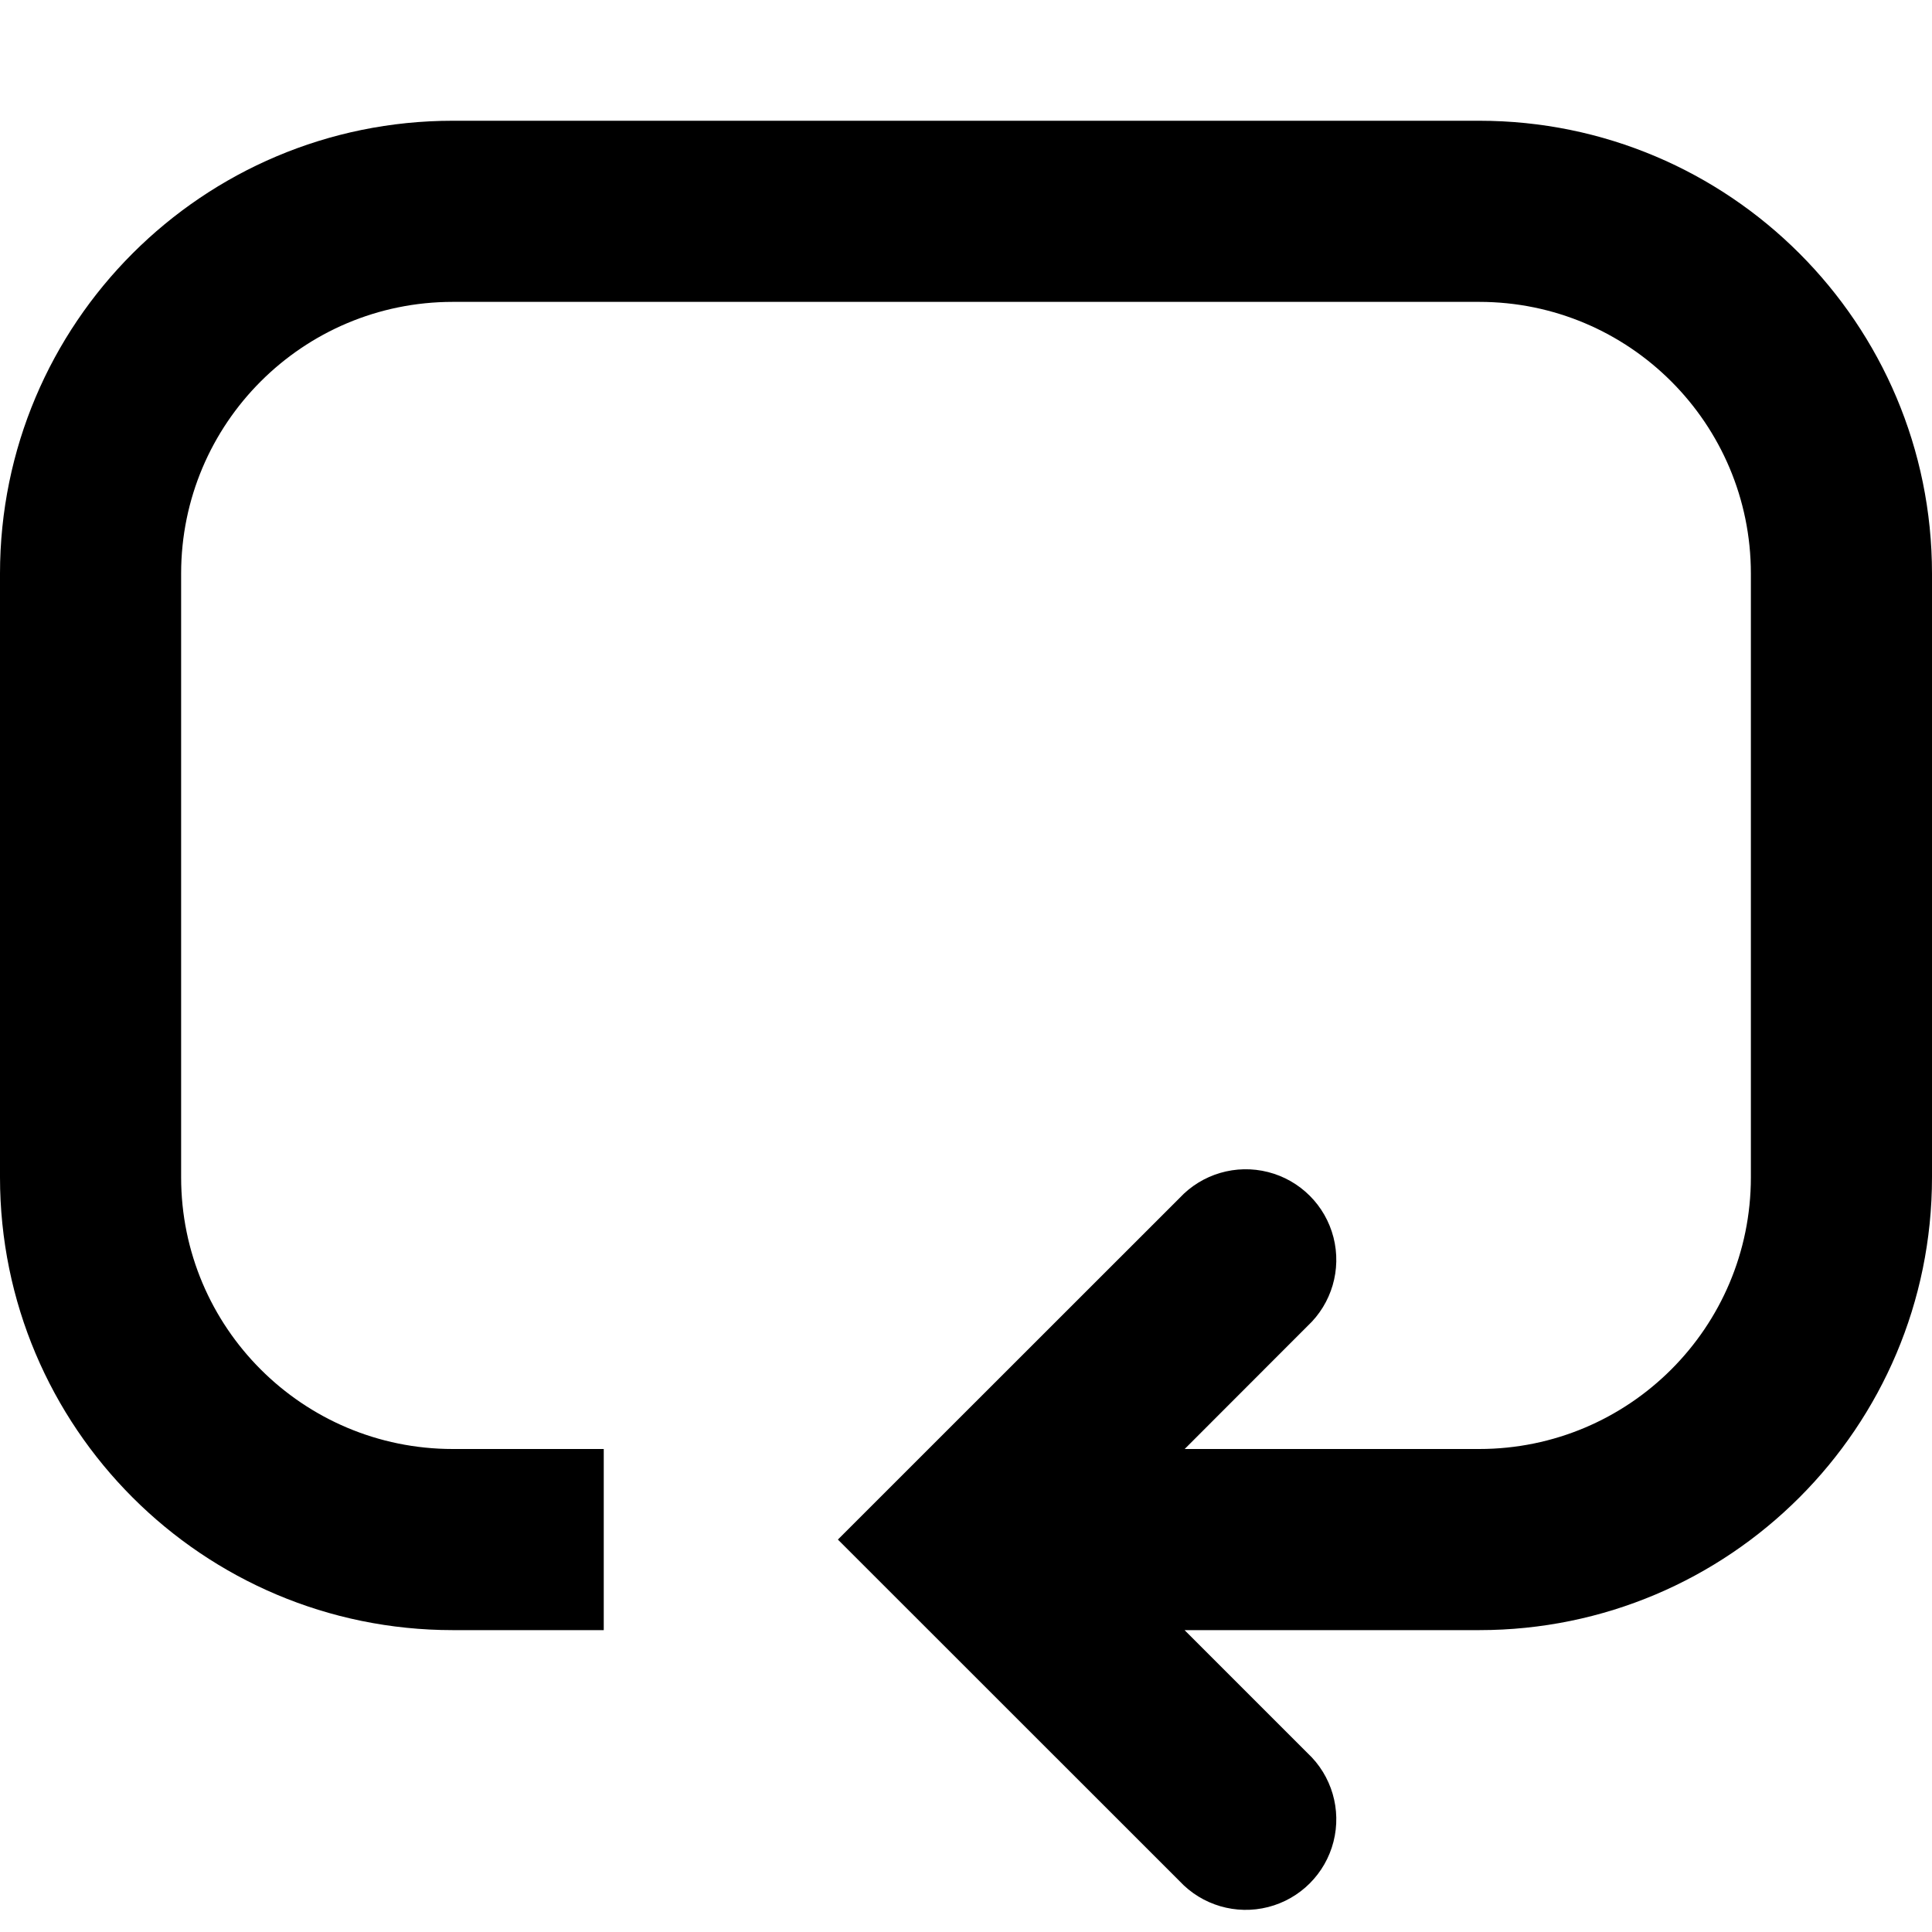
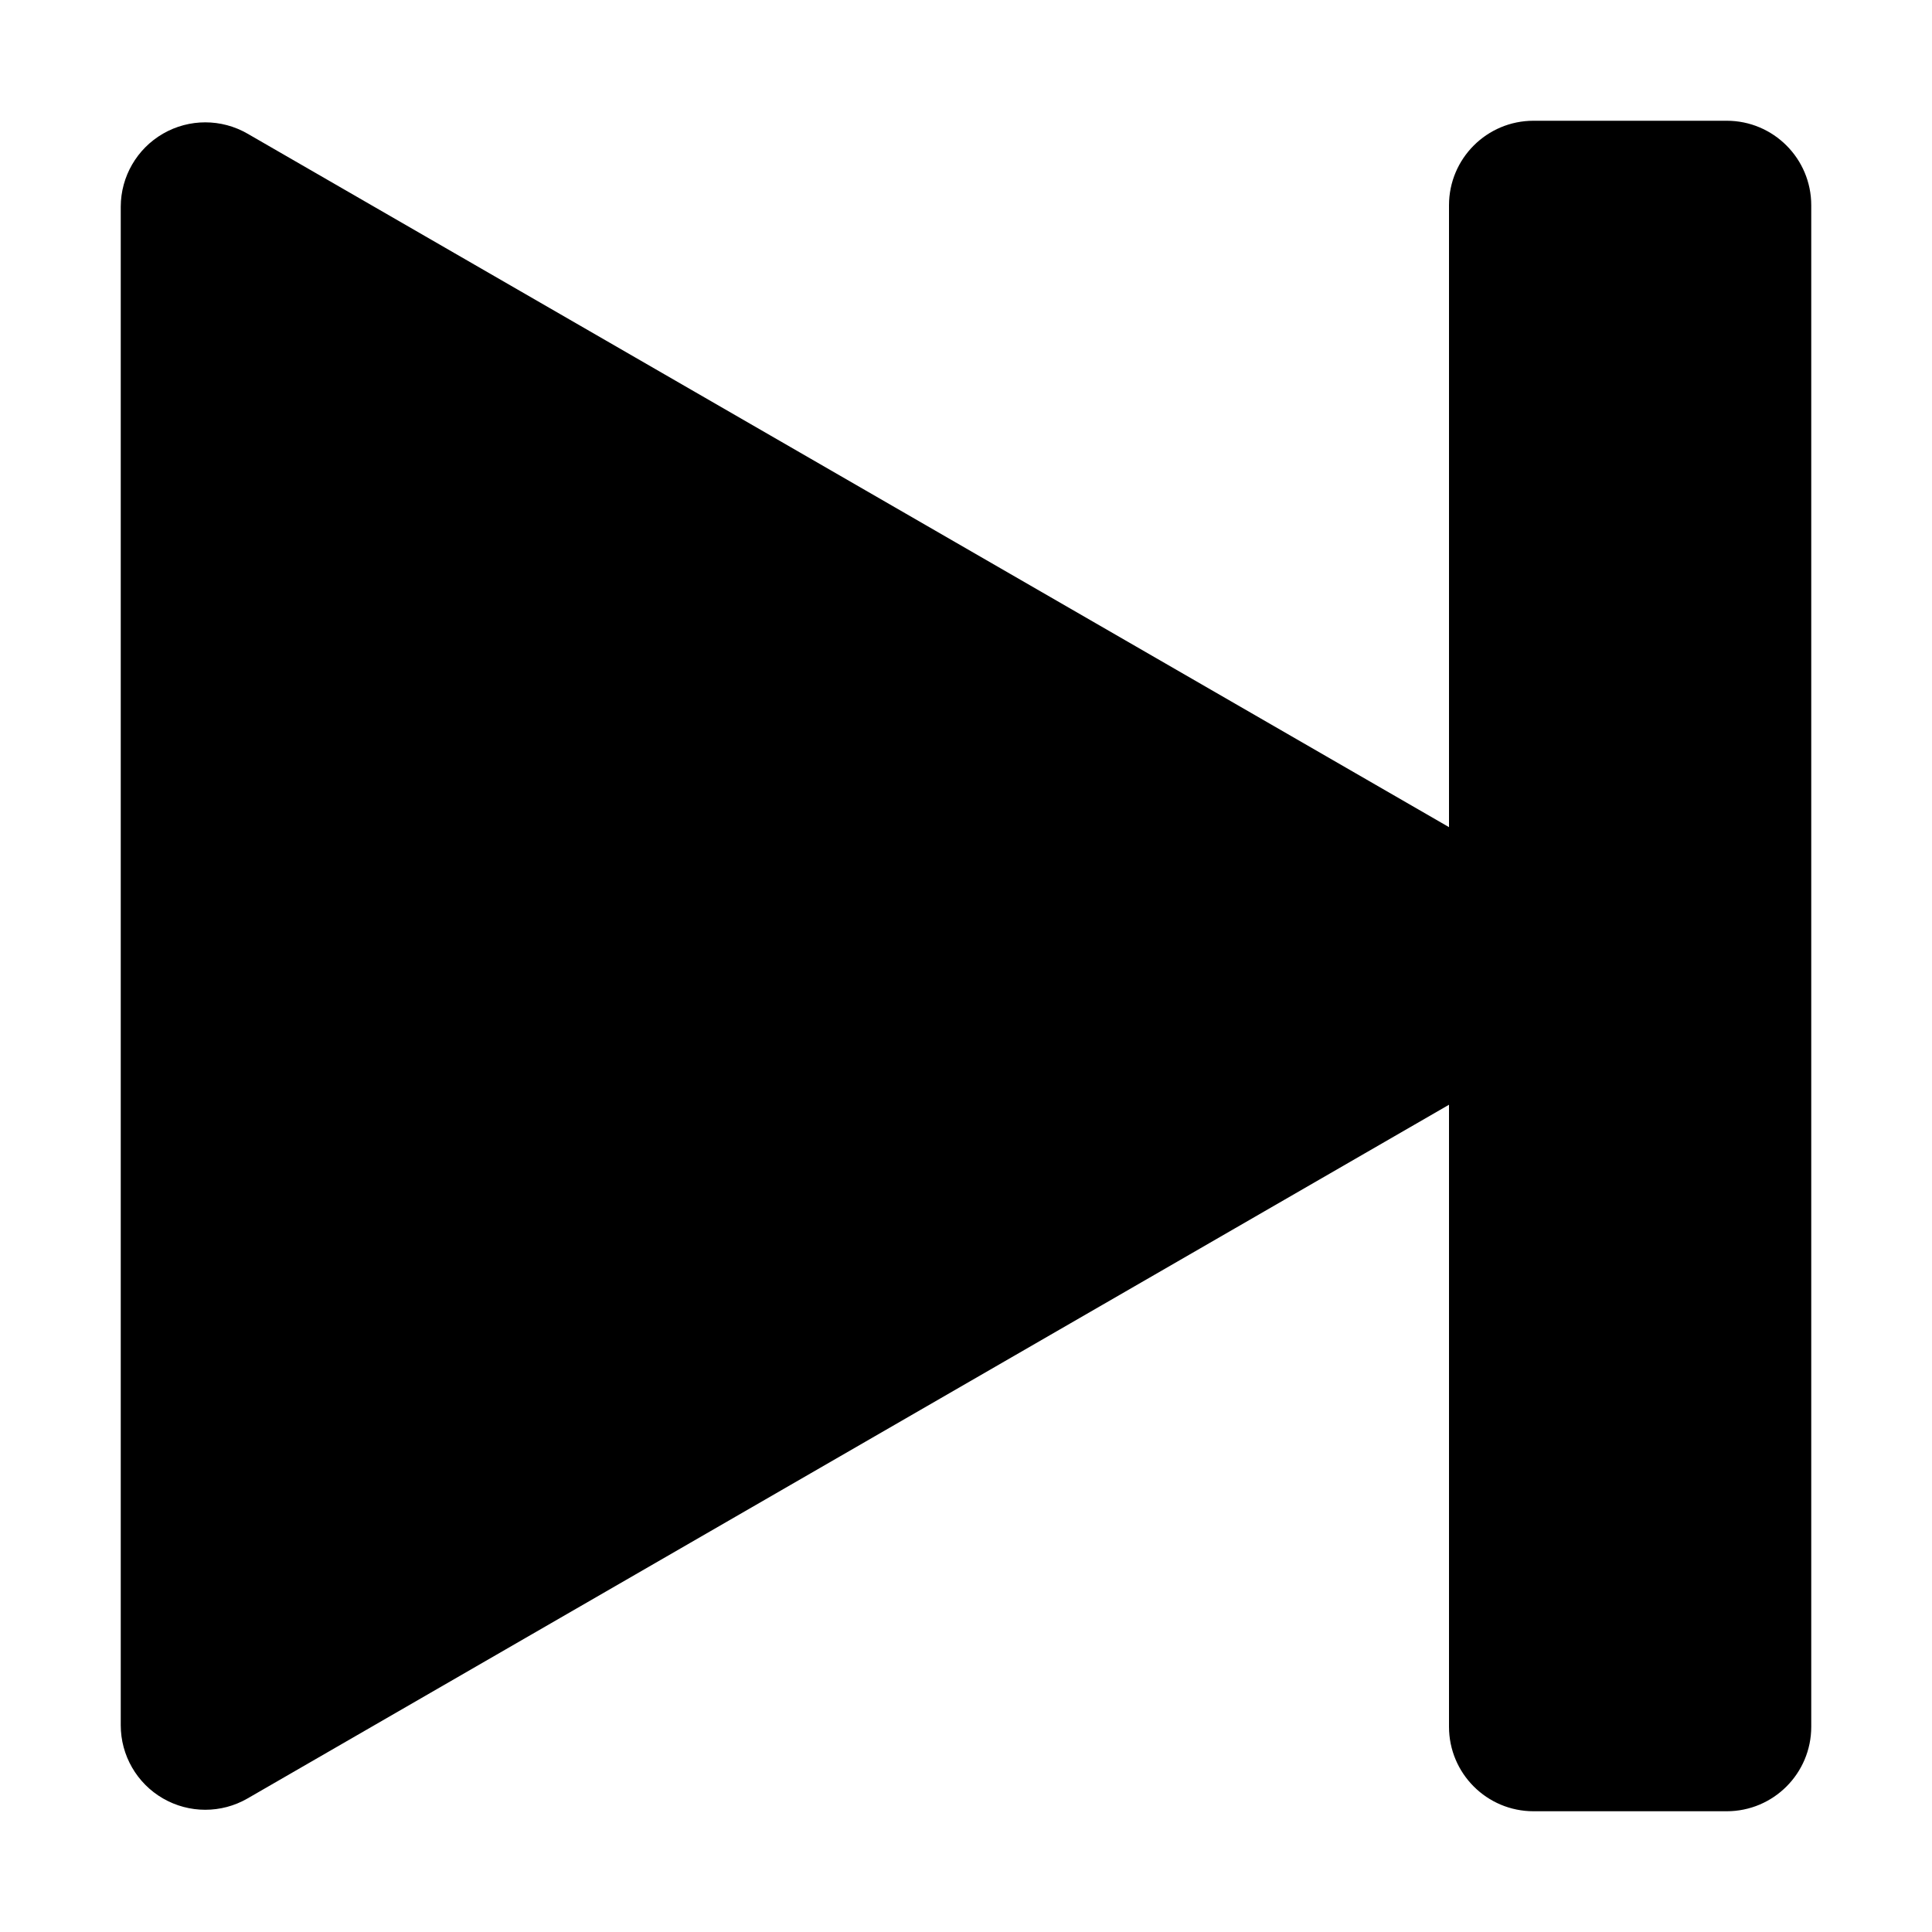
<svg role="img" height="16" width="16" aria-hidden="true" viewBox="0 0 16 16" data-encore-id="icon" class="Svg-sc-ytk21e-0 uPxdw">
-   <path d="M0 4.75A3.75 3.75 0 0 1 3.75 1h8.5A3.75 3.75 0 0 1 16 4.75v5a3.75 3.75 0 0 1-3.75 3.75H9.81l1.018 1.018a.75.75 0 1 1-1.06 1.06L6.939 12.75l2.829-2.828a.75.75 0 1 1 1.06 1.06L9.811 12h2.439a2.25 2.25 0 0 0 2.25-2.25v-5a2.25 2.25 0 0 0-2.25-2.25h-8.5A2.25 2.25 0 0 0 1.5 4.75v5A2.25 2.25 0 0 0 3.75 12H5v1.5H3.75A3.75 3.75 0 0 1 0 9.75v-5z" />
+   <path d="M12.7 1a.7.7 0 0 0-.7.7v5.15L2.05 1.107A.7.7 0 0 0 1 1.712v12.575a.7.7 0 0 0 1.05.607L12 9.149V14.3a.7.7 0 0 0 .7.7h1.6a.7.7 0 0 0 .7-.7V1.7a.7.7 0 0 0-.7-.7h-1.6z" />
</svg>
